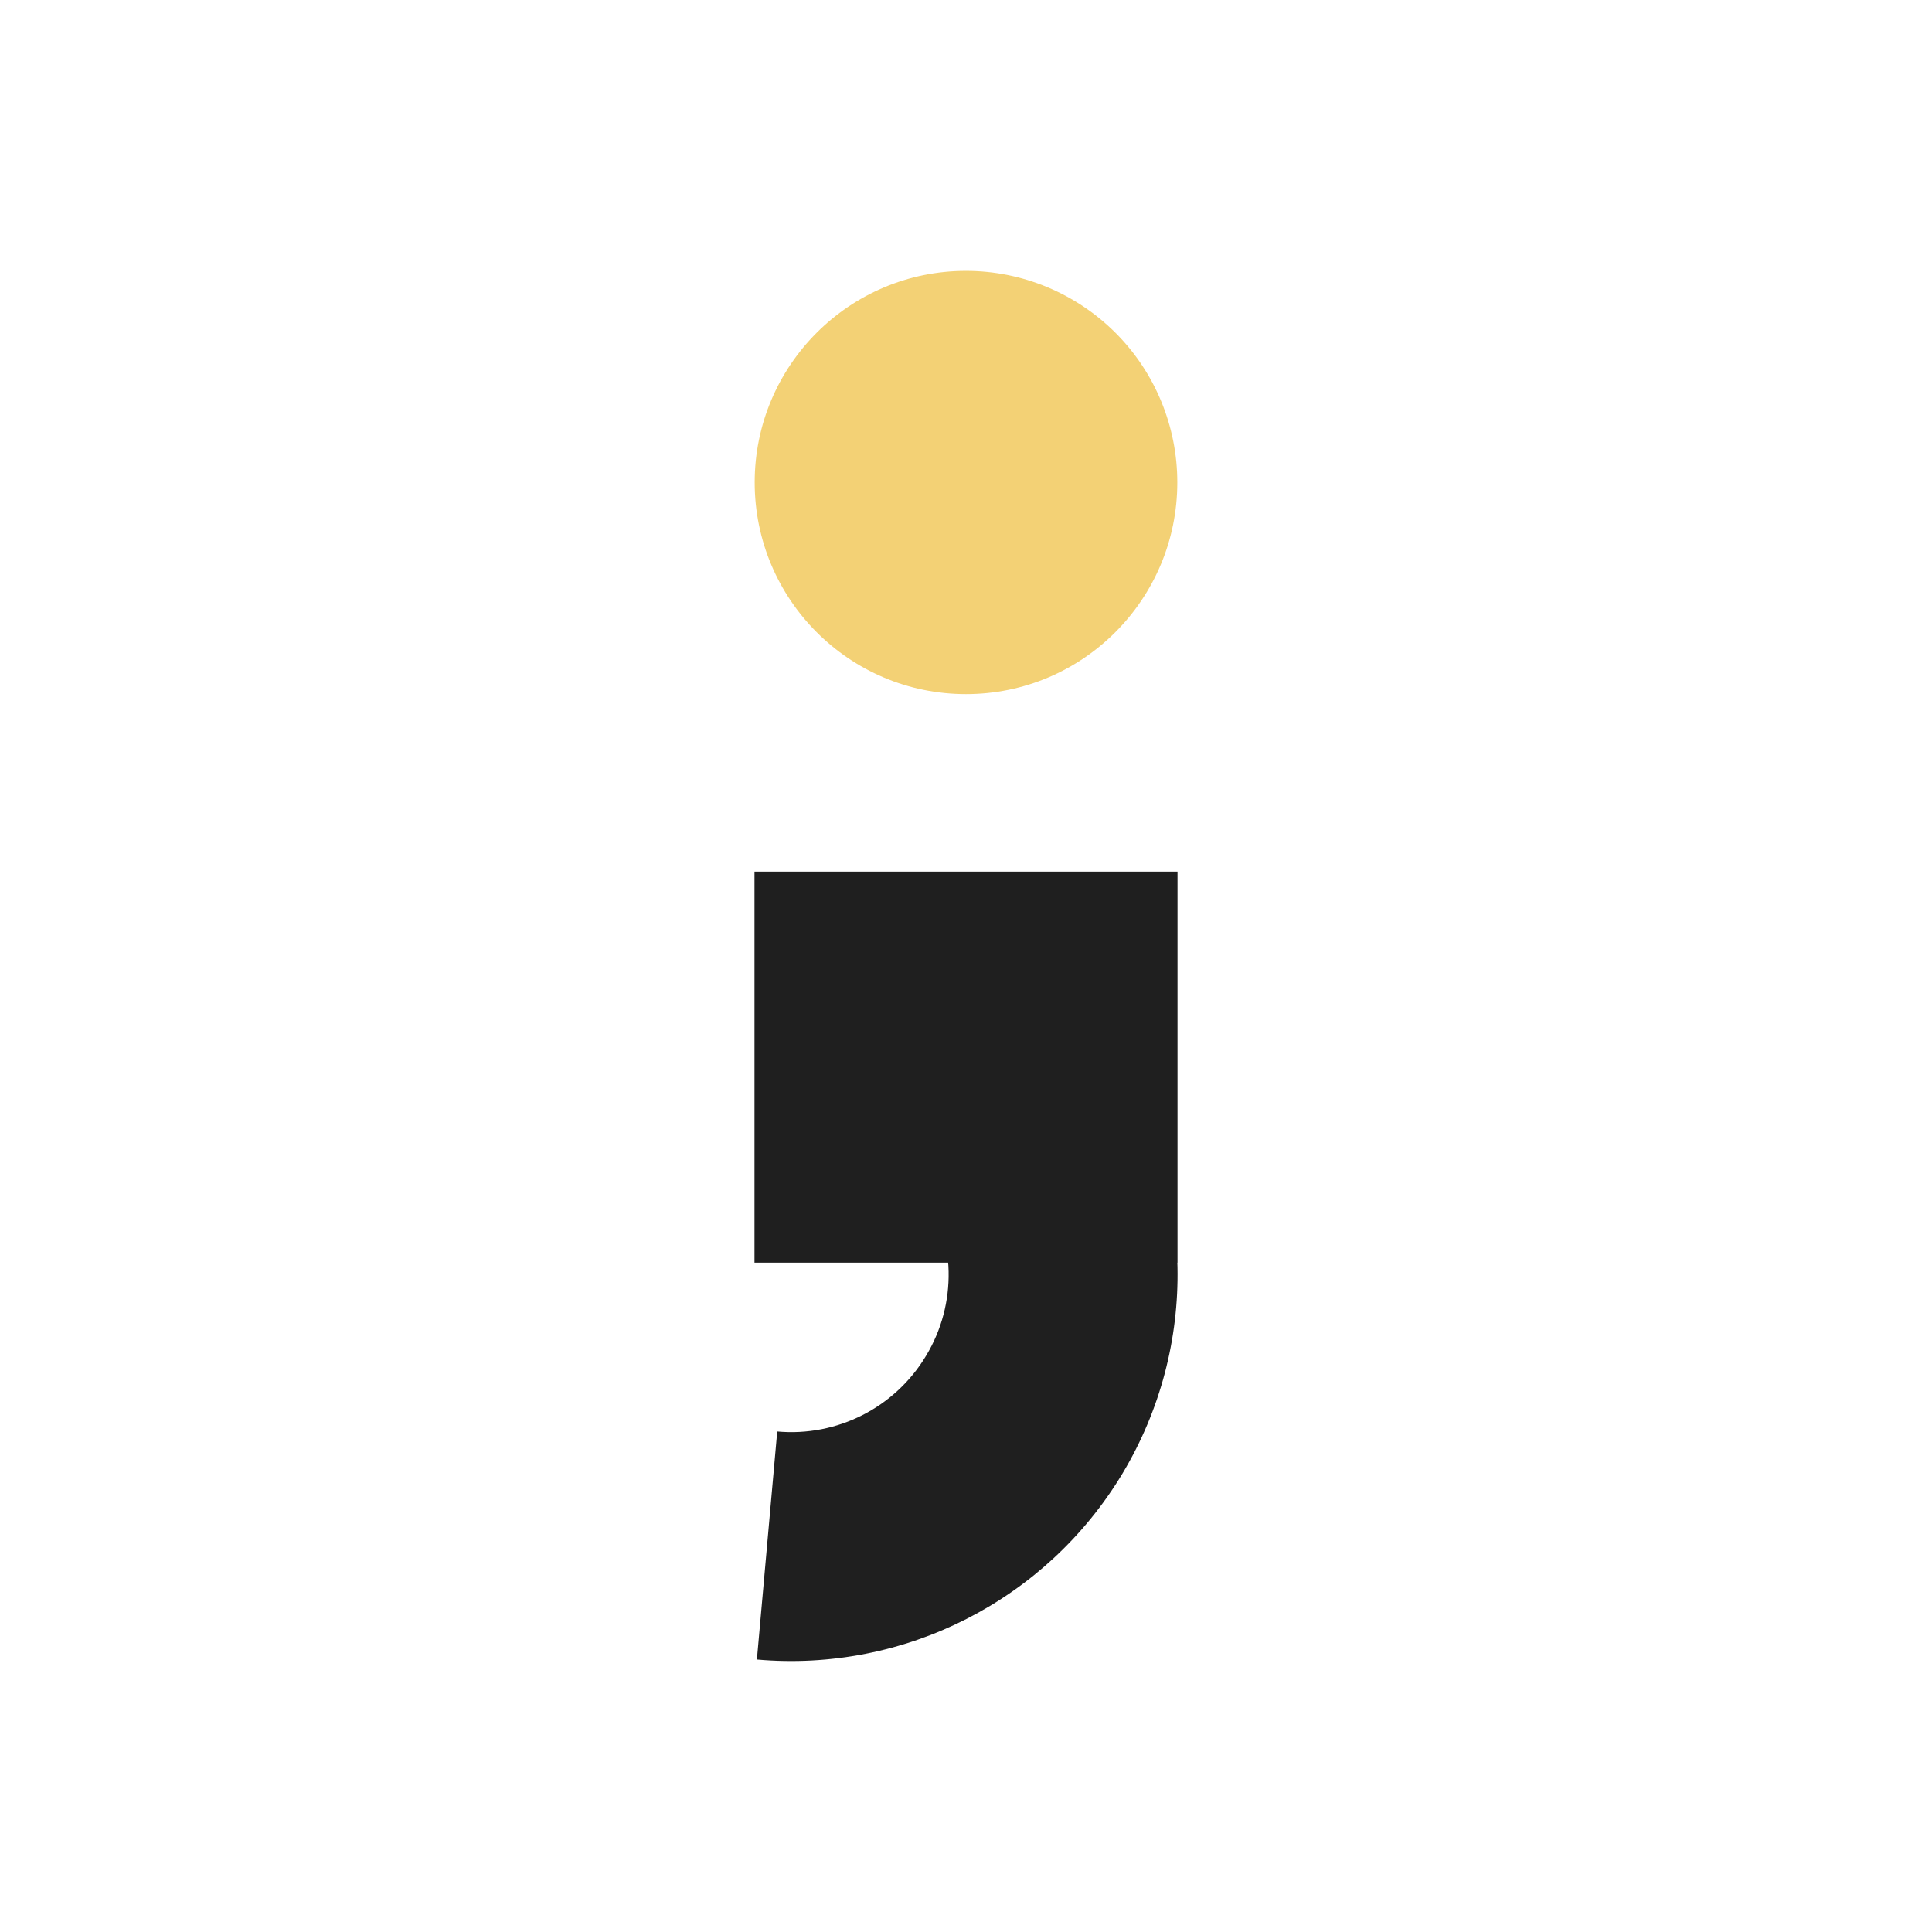
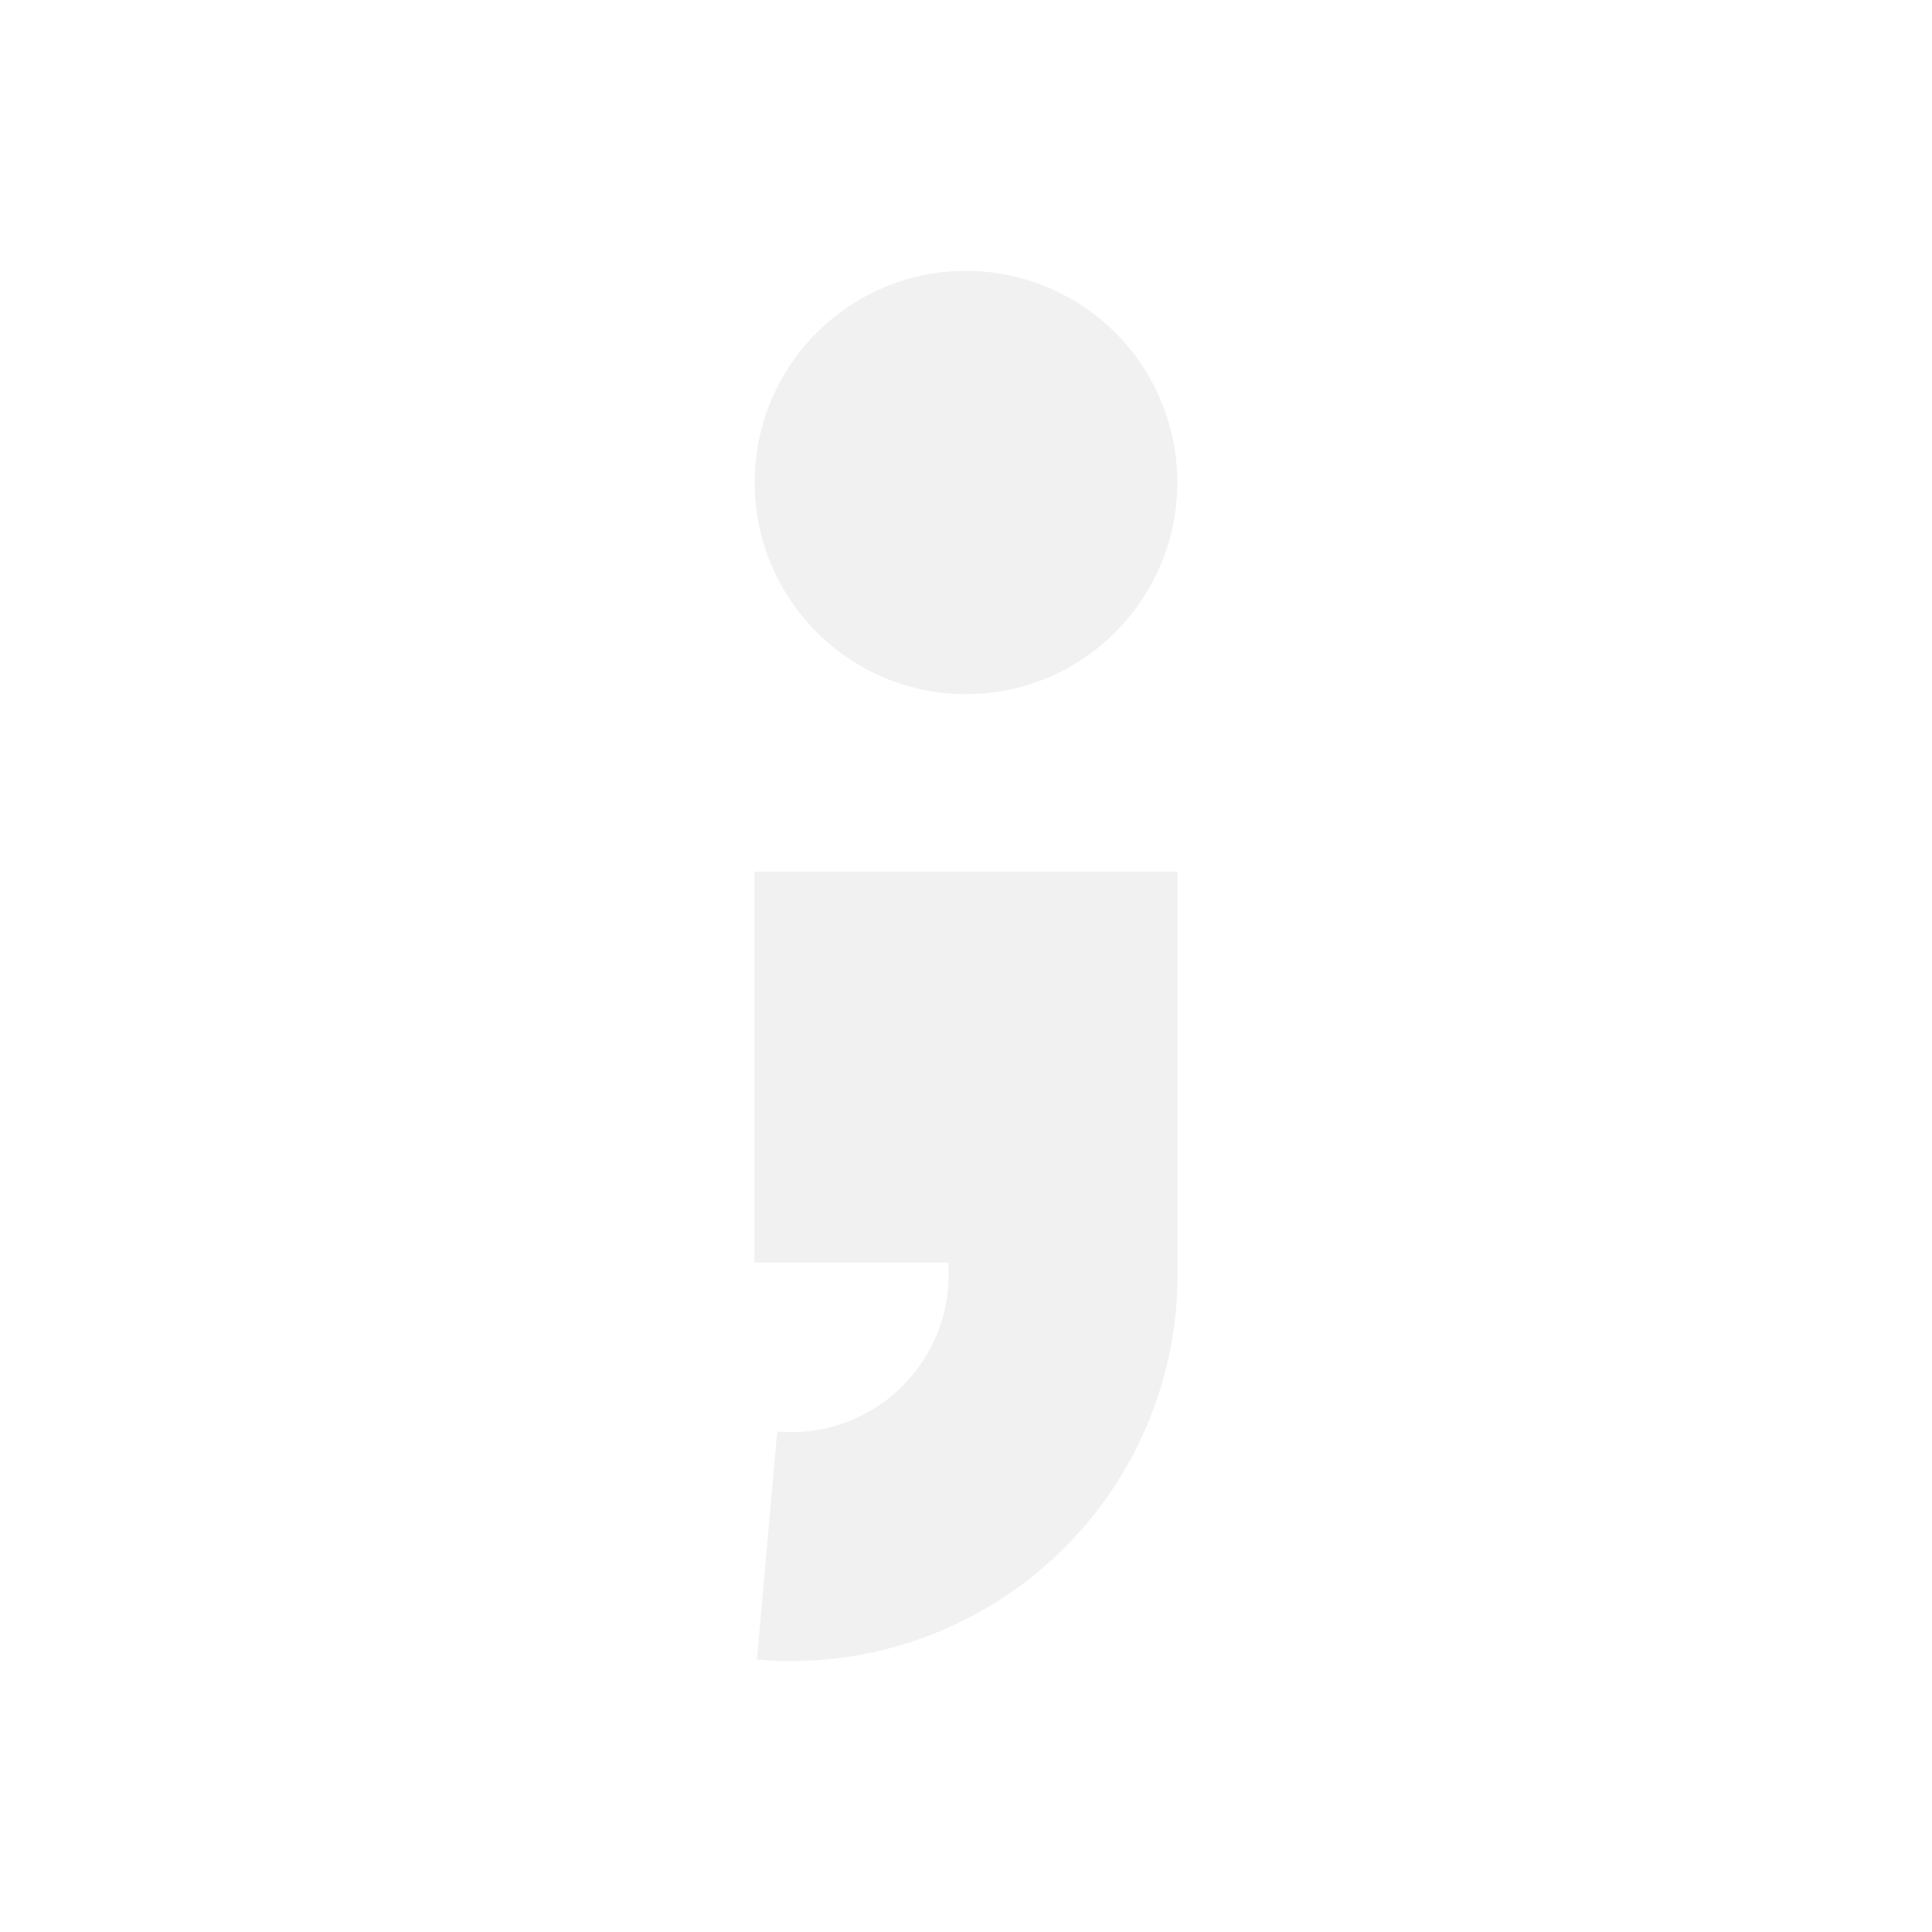
<svg xmlns="http://www.w3.org/2000/svg" version="1.2" viewBox="0 0 960 960" width="960" height="960">
  <style>
-         .a{fill:#f3d175}
-         .b{fill:#1f1f1f}
+         .a{fill:#f1f1f1}
+         .b{fill:#f1f1f1}
    </style>
  <path class="a" d="m375 239.7c0-58 47-105.1 105-105.1 27.9 0 54.6 11.1 74.3 30.8 19.7 19.7 30.7 46.5 30.7 74.3 0 58.1-47 105.2-105 105.2-58 0-105-47.1-105-105.2z" />
  <path class="b" d="m374.9 433.1h210.2v194.3h-210.2zm178.9 95.2c40.3 61.6 41.8 140.7 4 203.8-37.9 63.1-108.4 99-181.7 92.5l10.1-113.3c29.8 2.7 58.6-11.9 74-37.7 15.5-25.7 14.8-58-1.6-83.1z" />
</svg>
